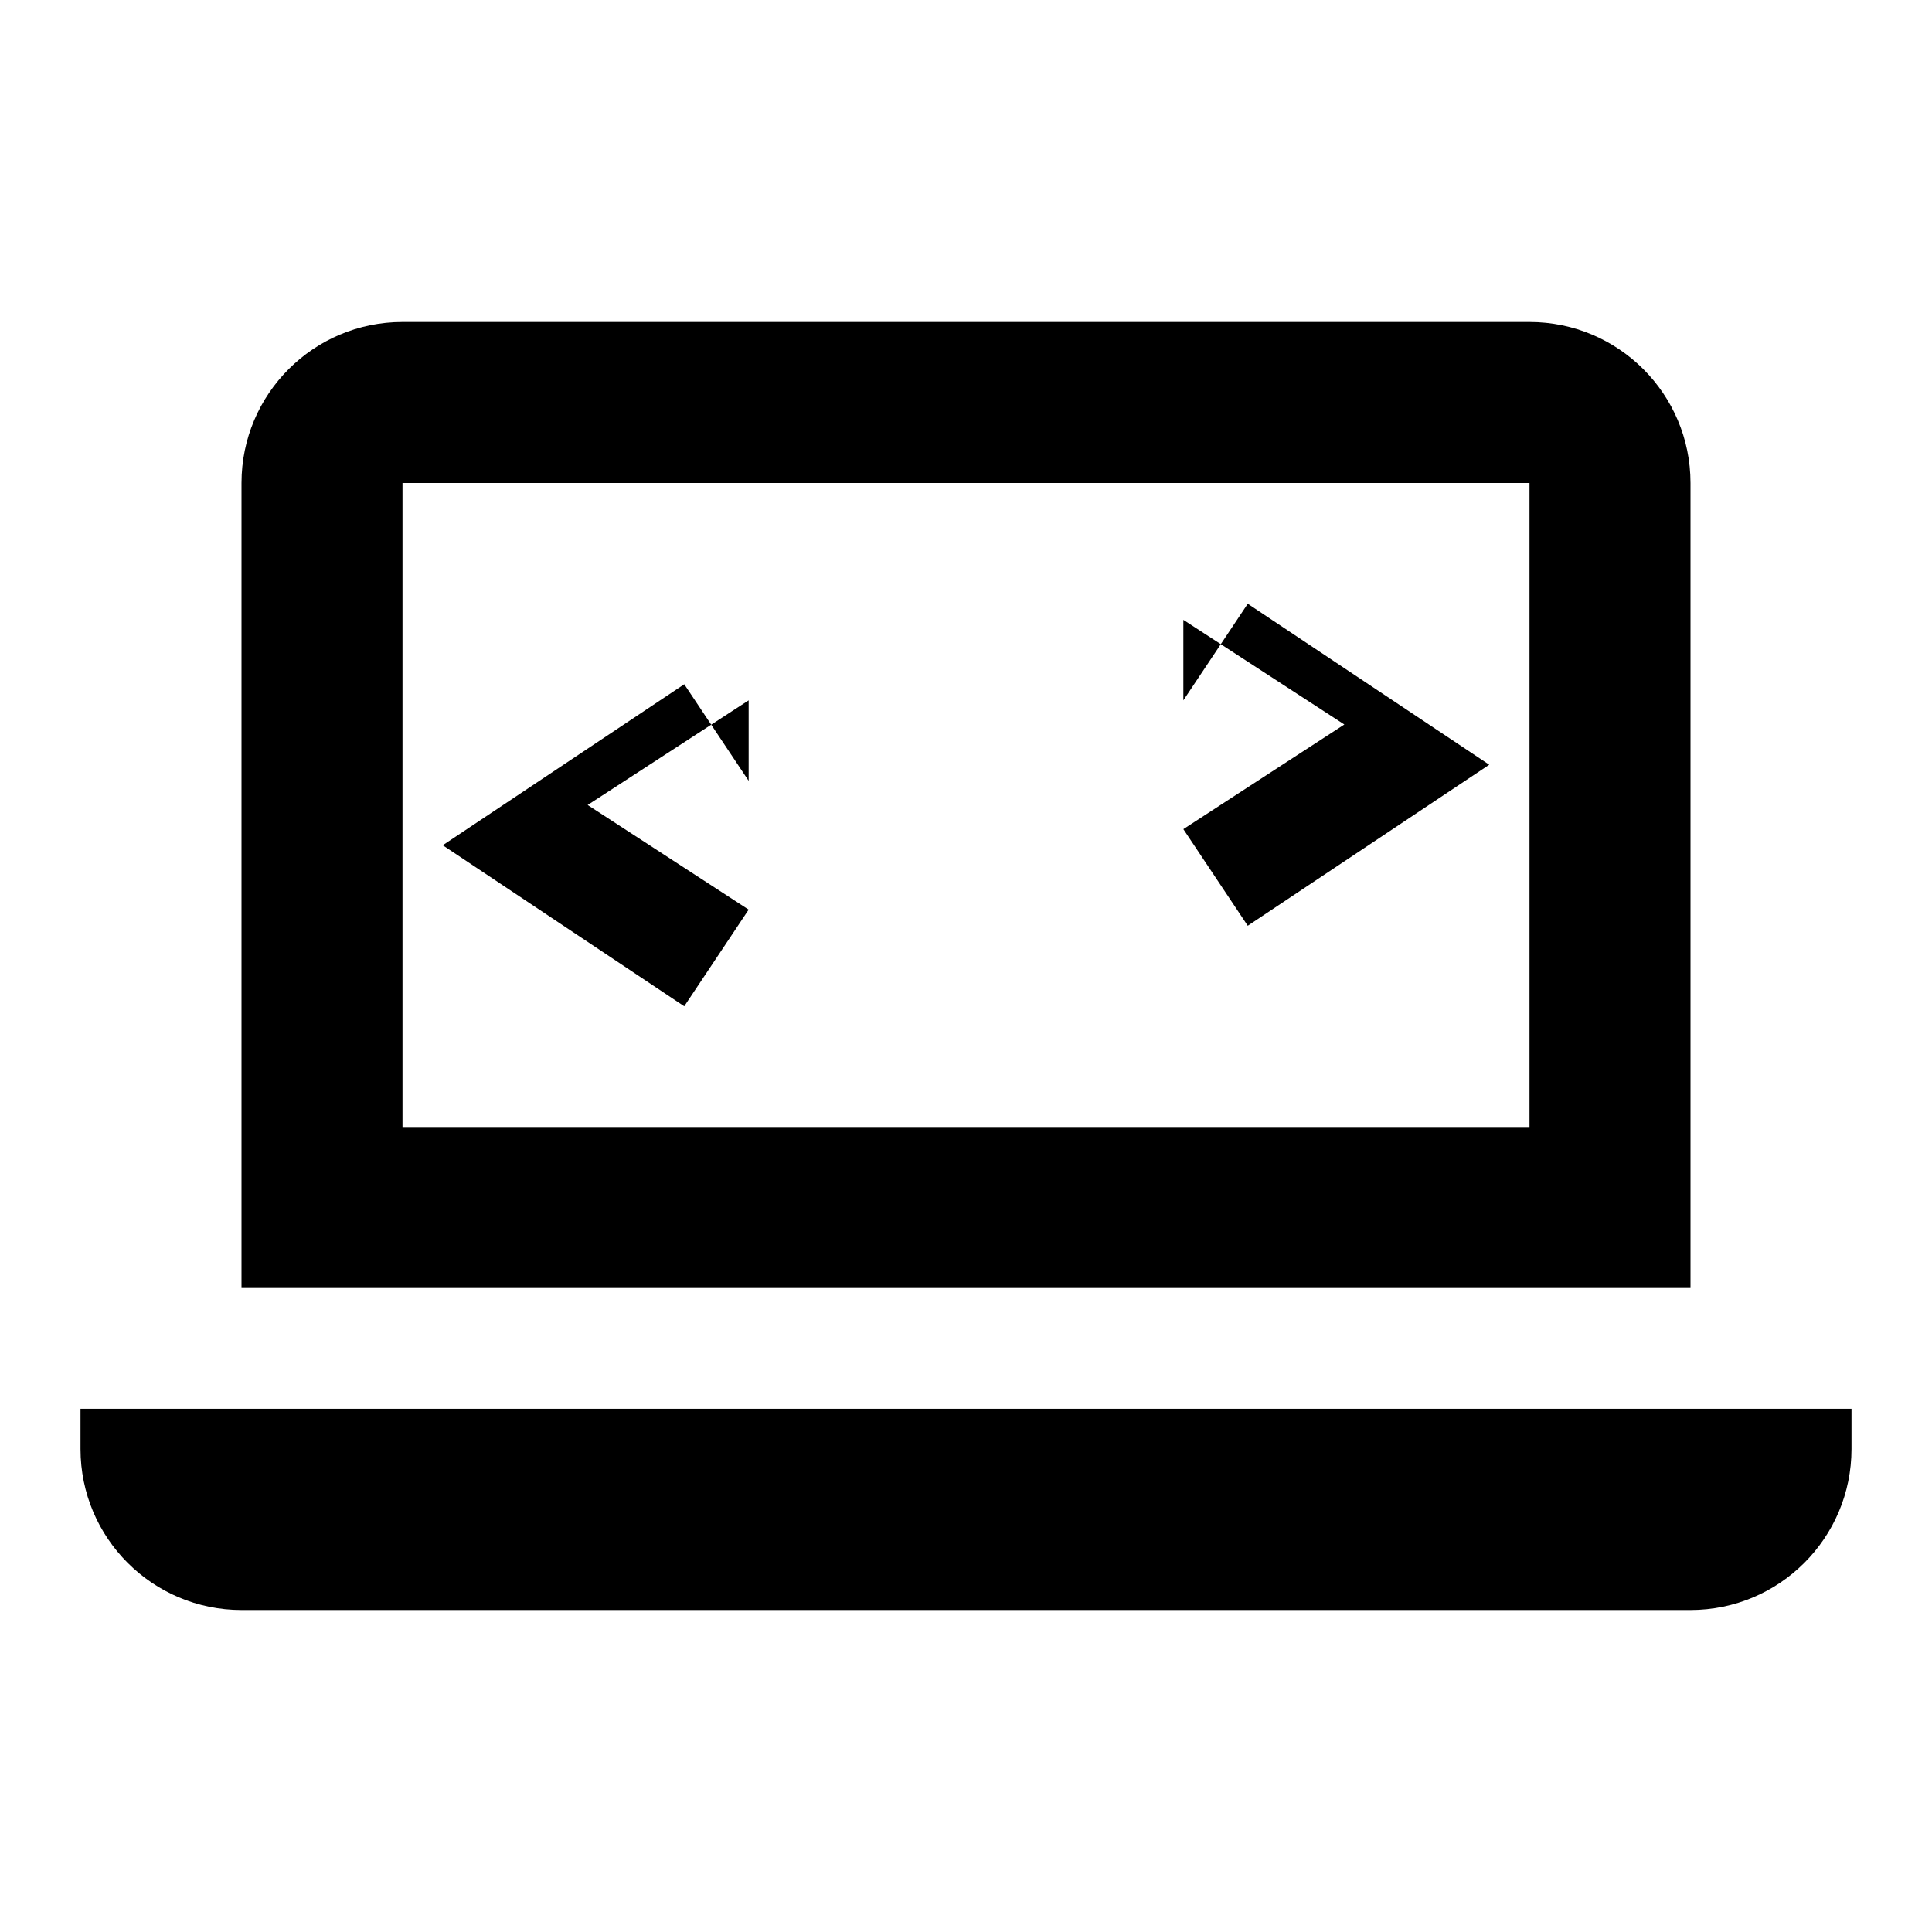
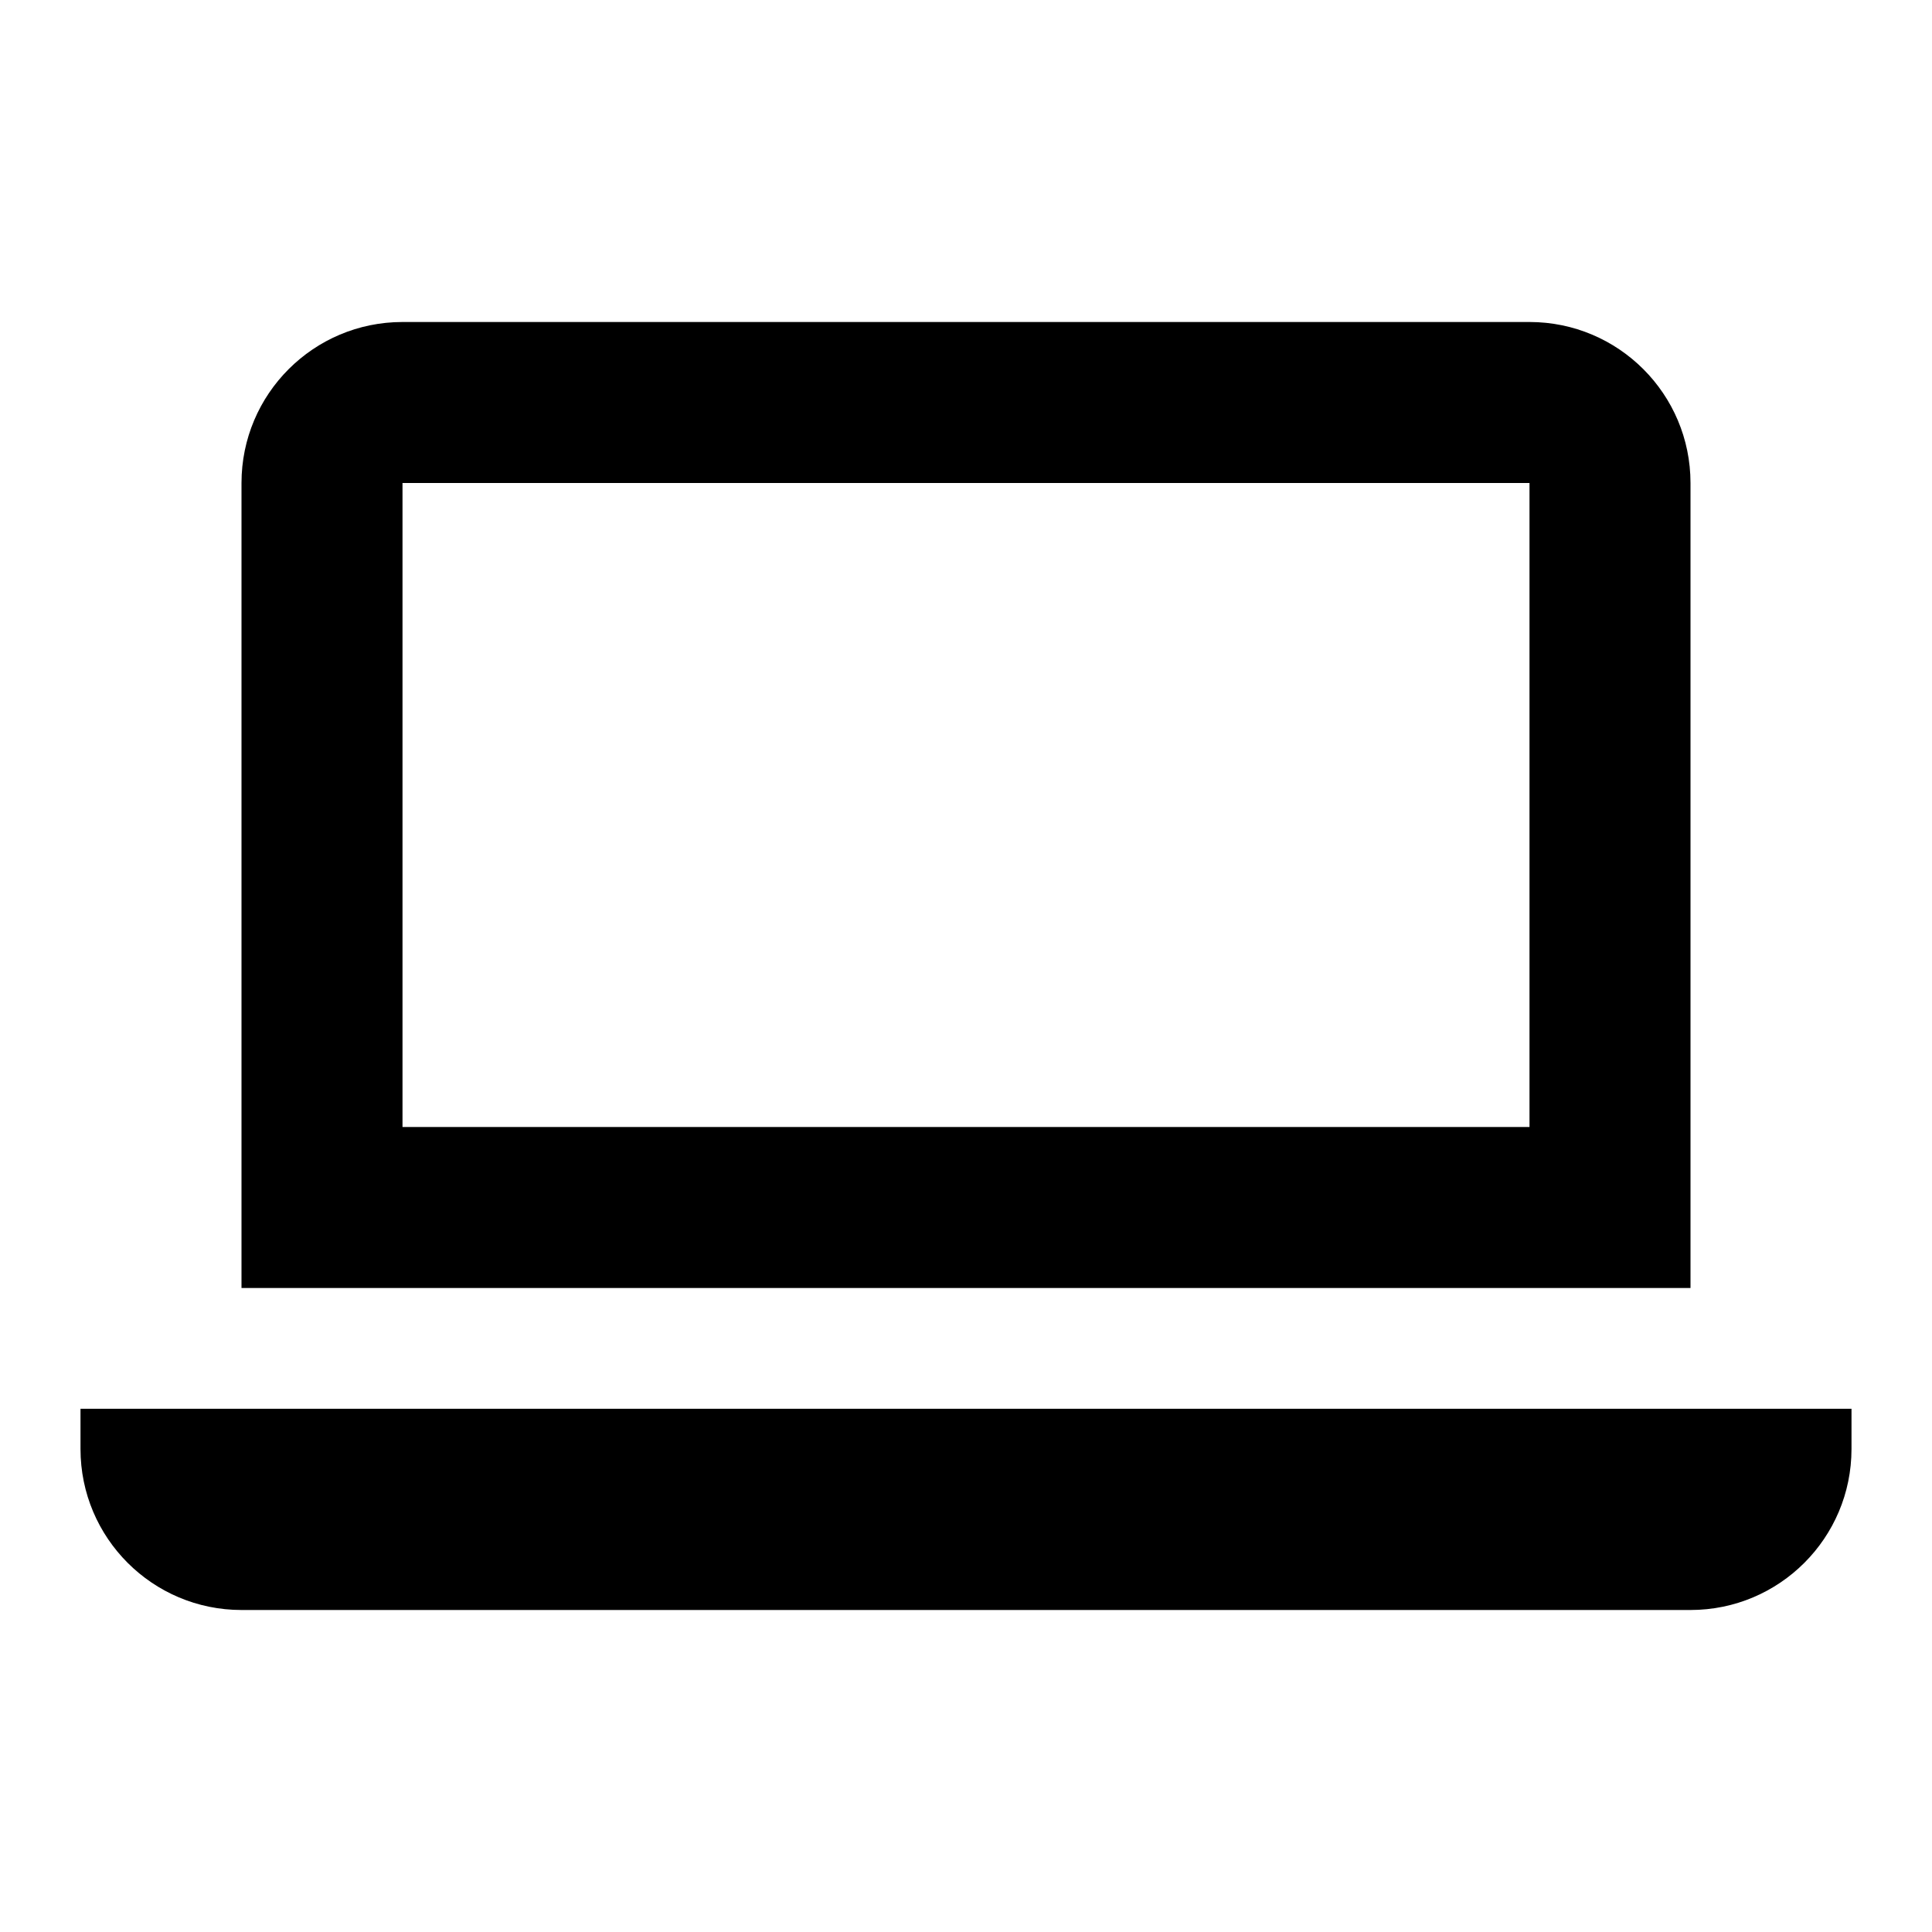
<svg xmlns="http://www.w3.org/2000/svg" viewBox="0 0 24 24">
-   <path fill="#000" fill-rule="evenodd" d="M5 4h14a2 2 0 0 1 2 2v10H3V6a2 2 0 0 1 2-2Zm0 2v8h14V6H5Zm-4 11.5h22v.5a2 2 0 0 1-2 2H3a2 2 0 0 1-2-2v-.5Zm8.3-8.8-2 1.3 2 1.3-.8 1.2-3-2 3-2 .8 1.2Zm5.4 0 .8-1.2 3 2-3 2-.8-1.2 2-1.3-2-1.3Z" />
+   <path fill="#000" fill-rule="evenodd" d="M5 4h14a2 2 0 0 1 2 2v10H3V6a2 2 0 0 1 2-2Zm0 2v8h14V6H5Zm-4 11.5h22v.5a2 2 0 0 1-2 2H3a2 2 0 0 1-2-2v-.5Z" />
</svg>
